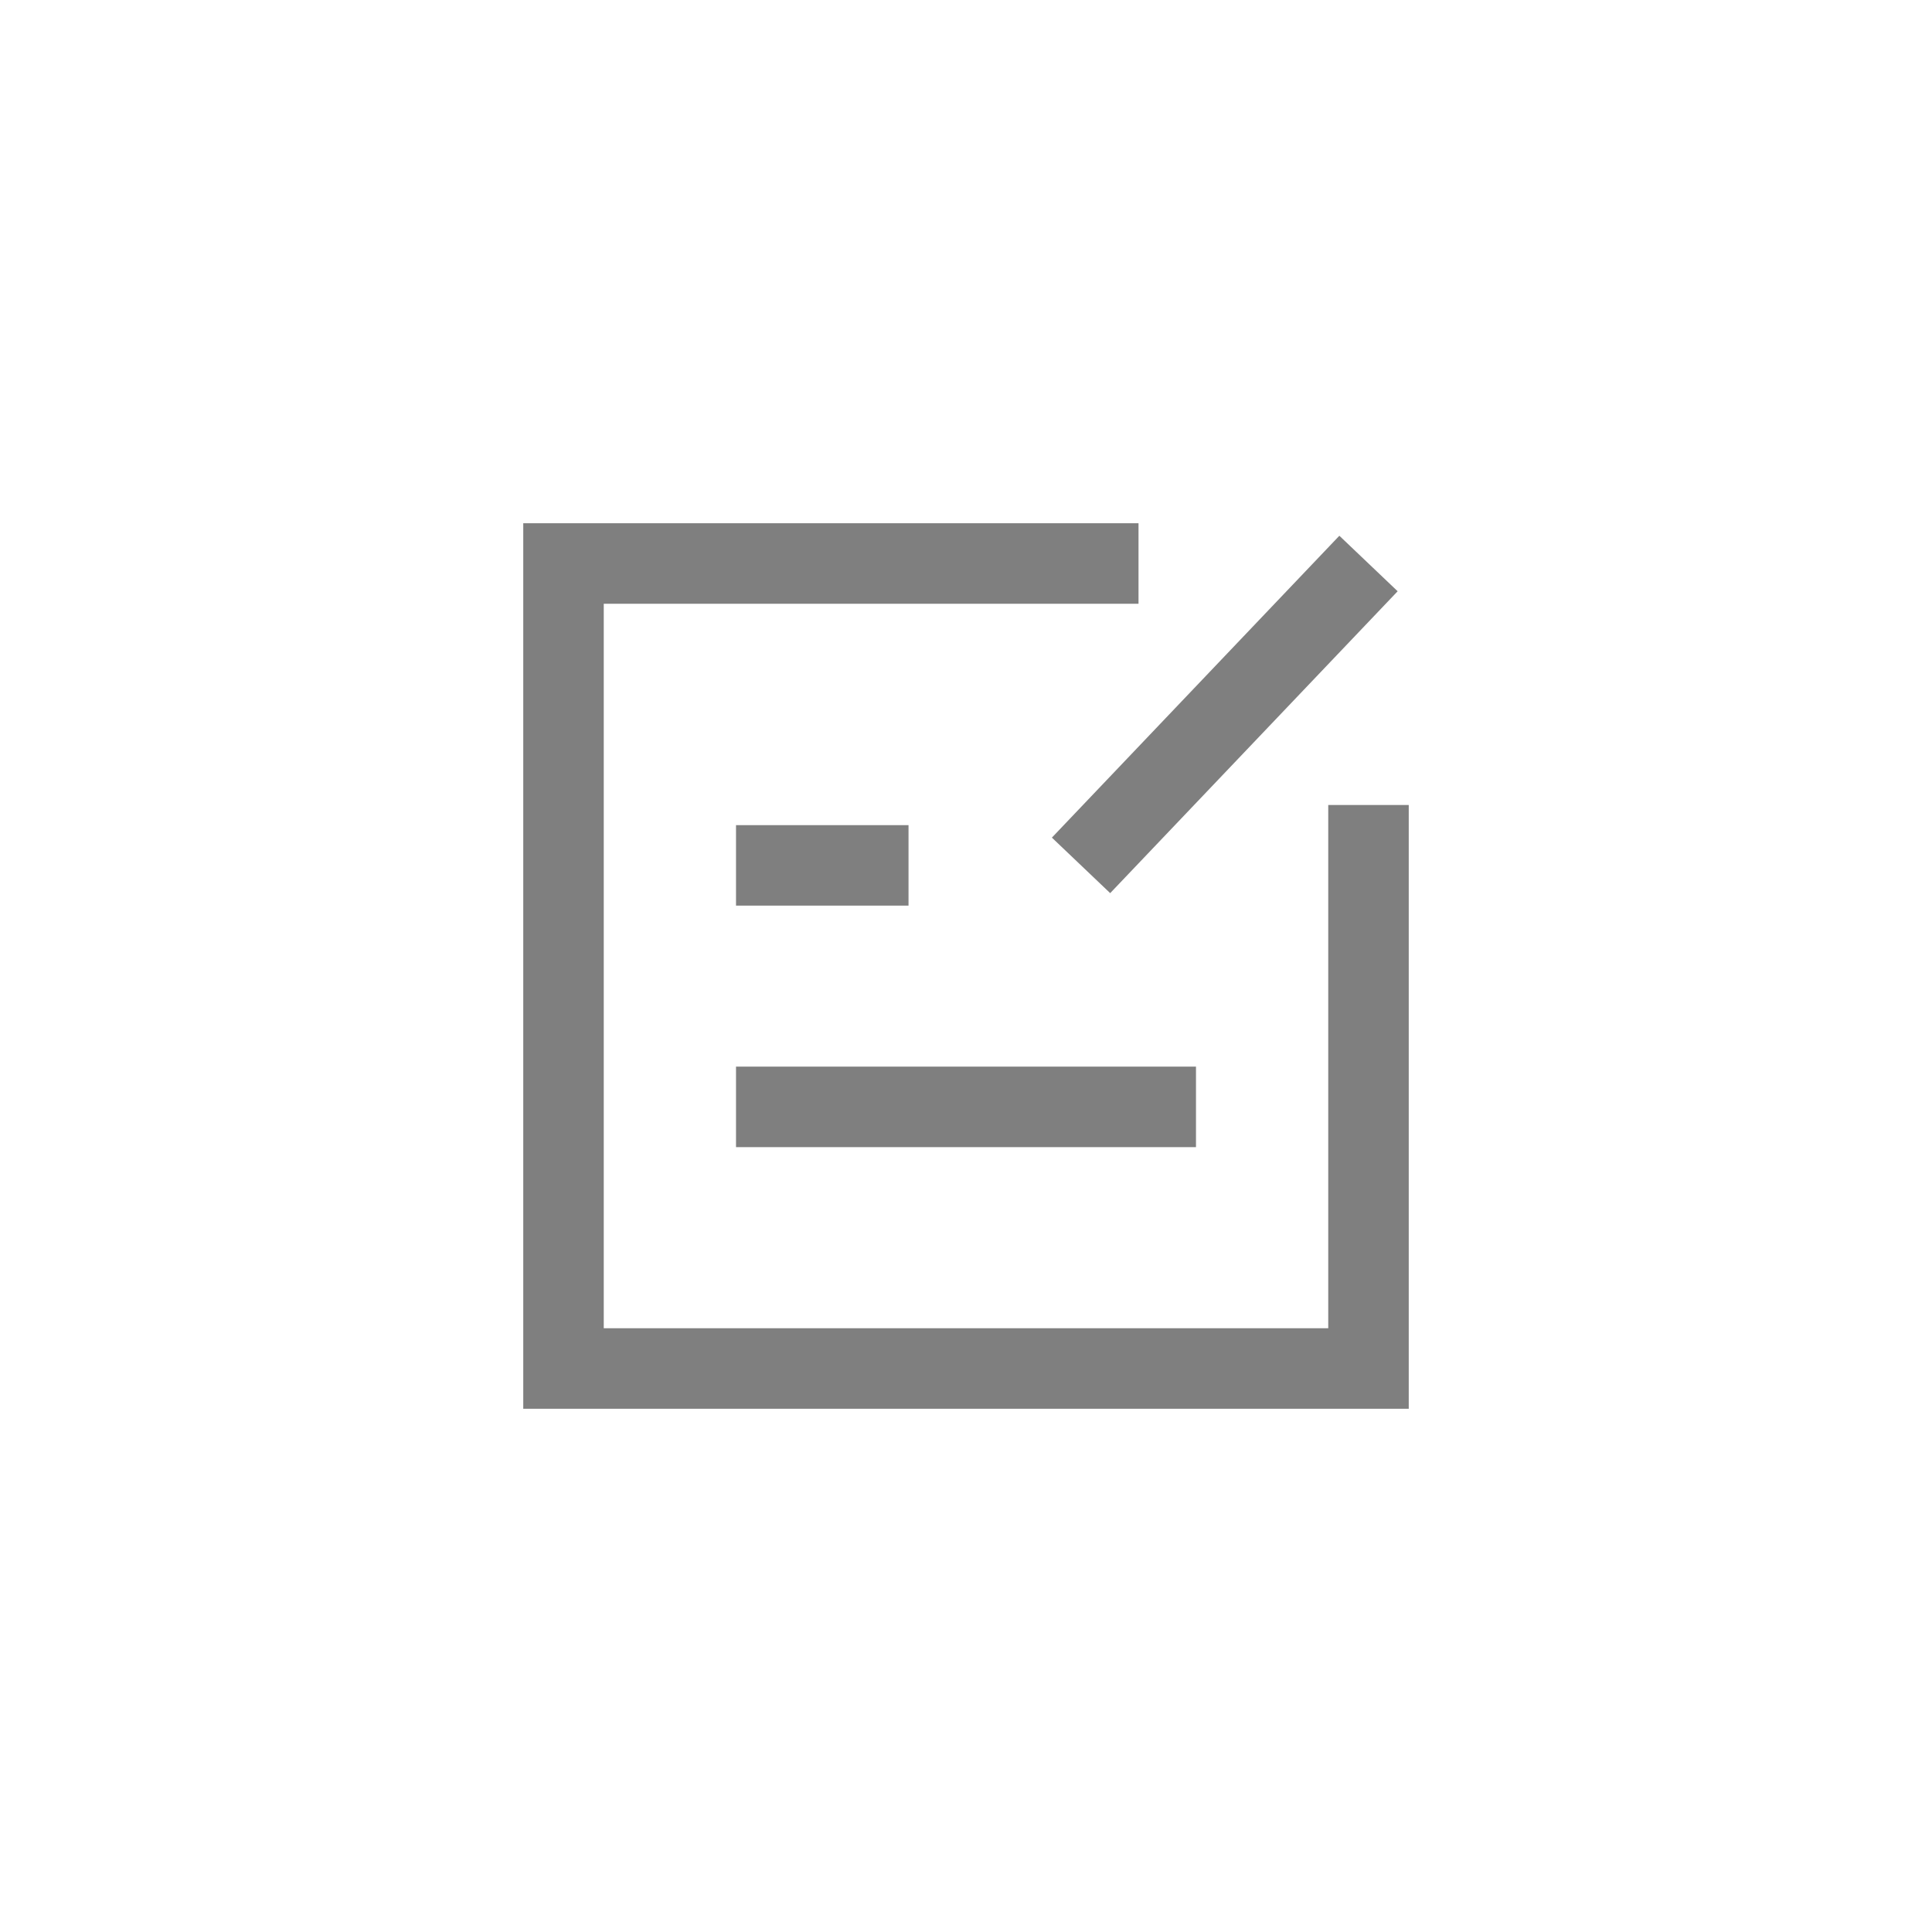
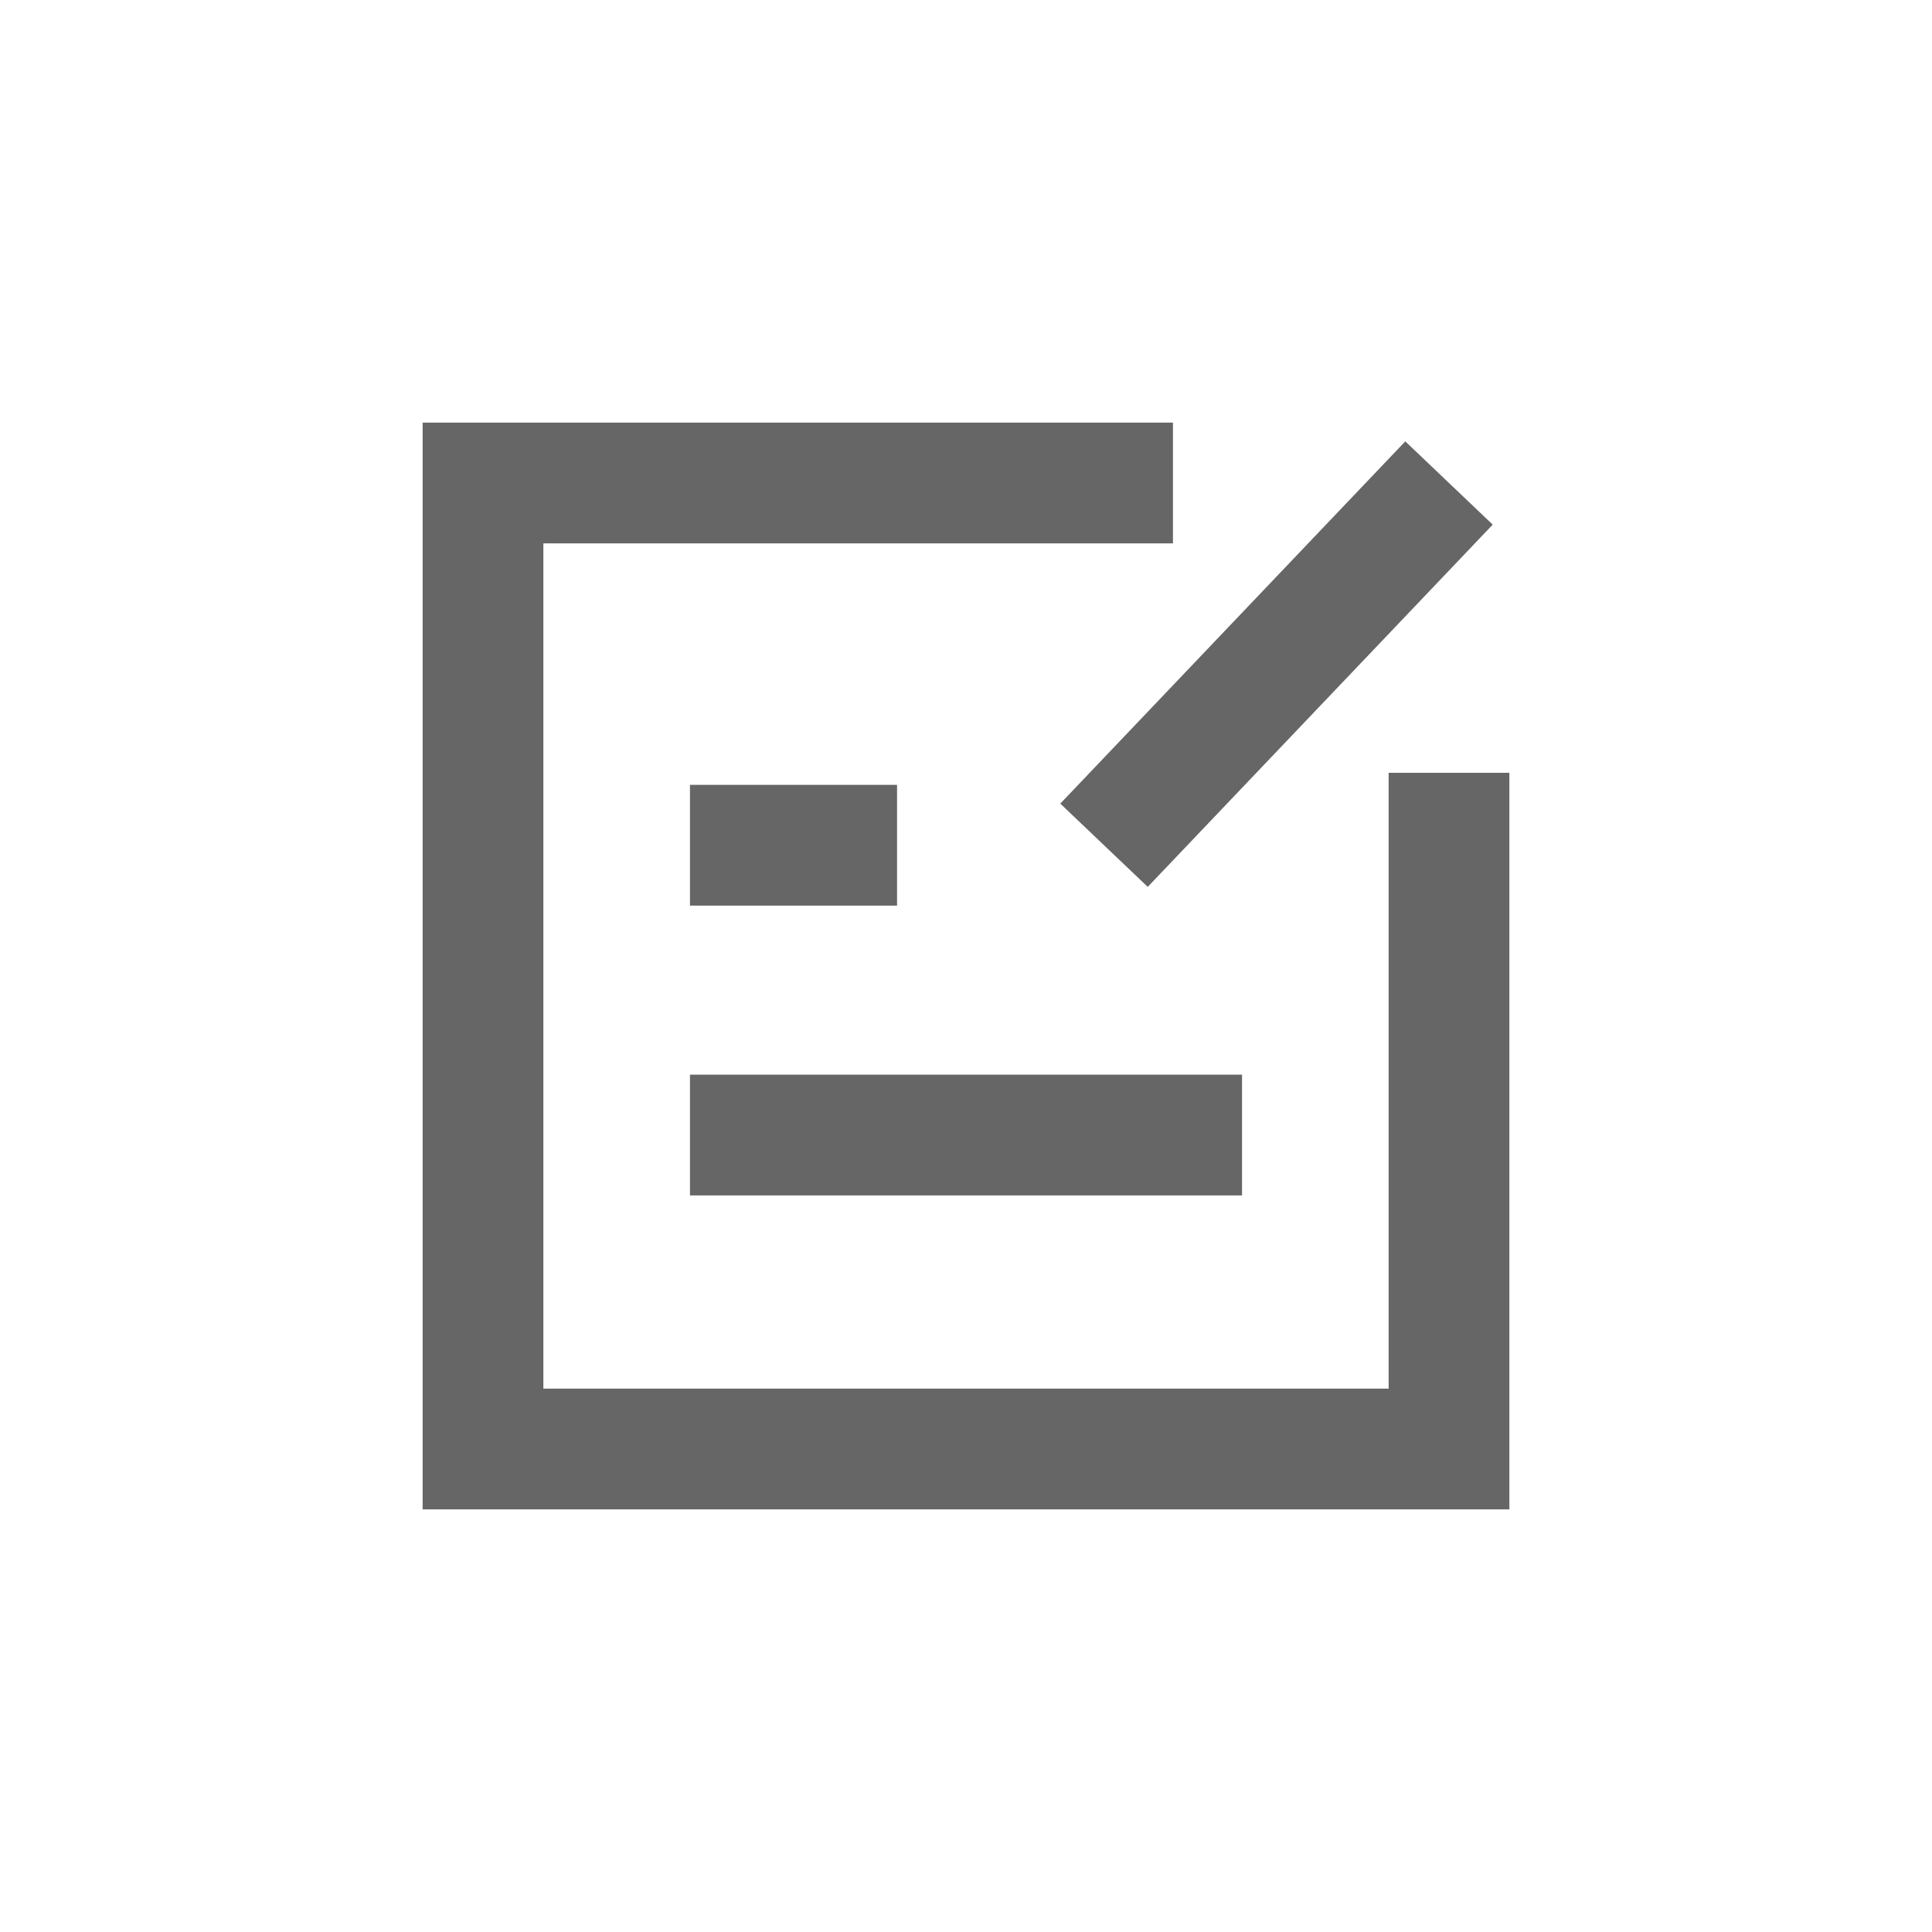
- <svg xmlns="http://www.w3.org/2000/svg" width="24" height="24" viewBox="0 0 24 24" fill="none">
-   <path opacity="0.5" d="M14.143 7H7V17H17V10M17 7L13.429 10.75M9.143 10.75H11.286M9.143 13.75H14.857" stroke="black" />
+ <svg xmlns="http://www.w3.org/2000/svg" width="16" height="16" viewBox="0 0 16 16" fill="none">
+   <path d="M9.714 4H4V12H12V6.4M12 4L9.143 7M5.714 7H7.429M5.714 9.4H10.286" stroke="#666666" />
</svg>
